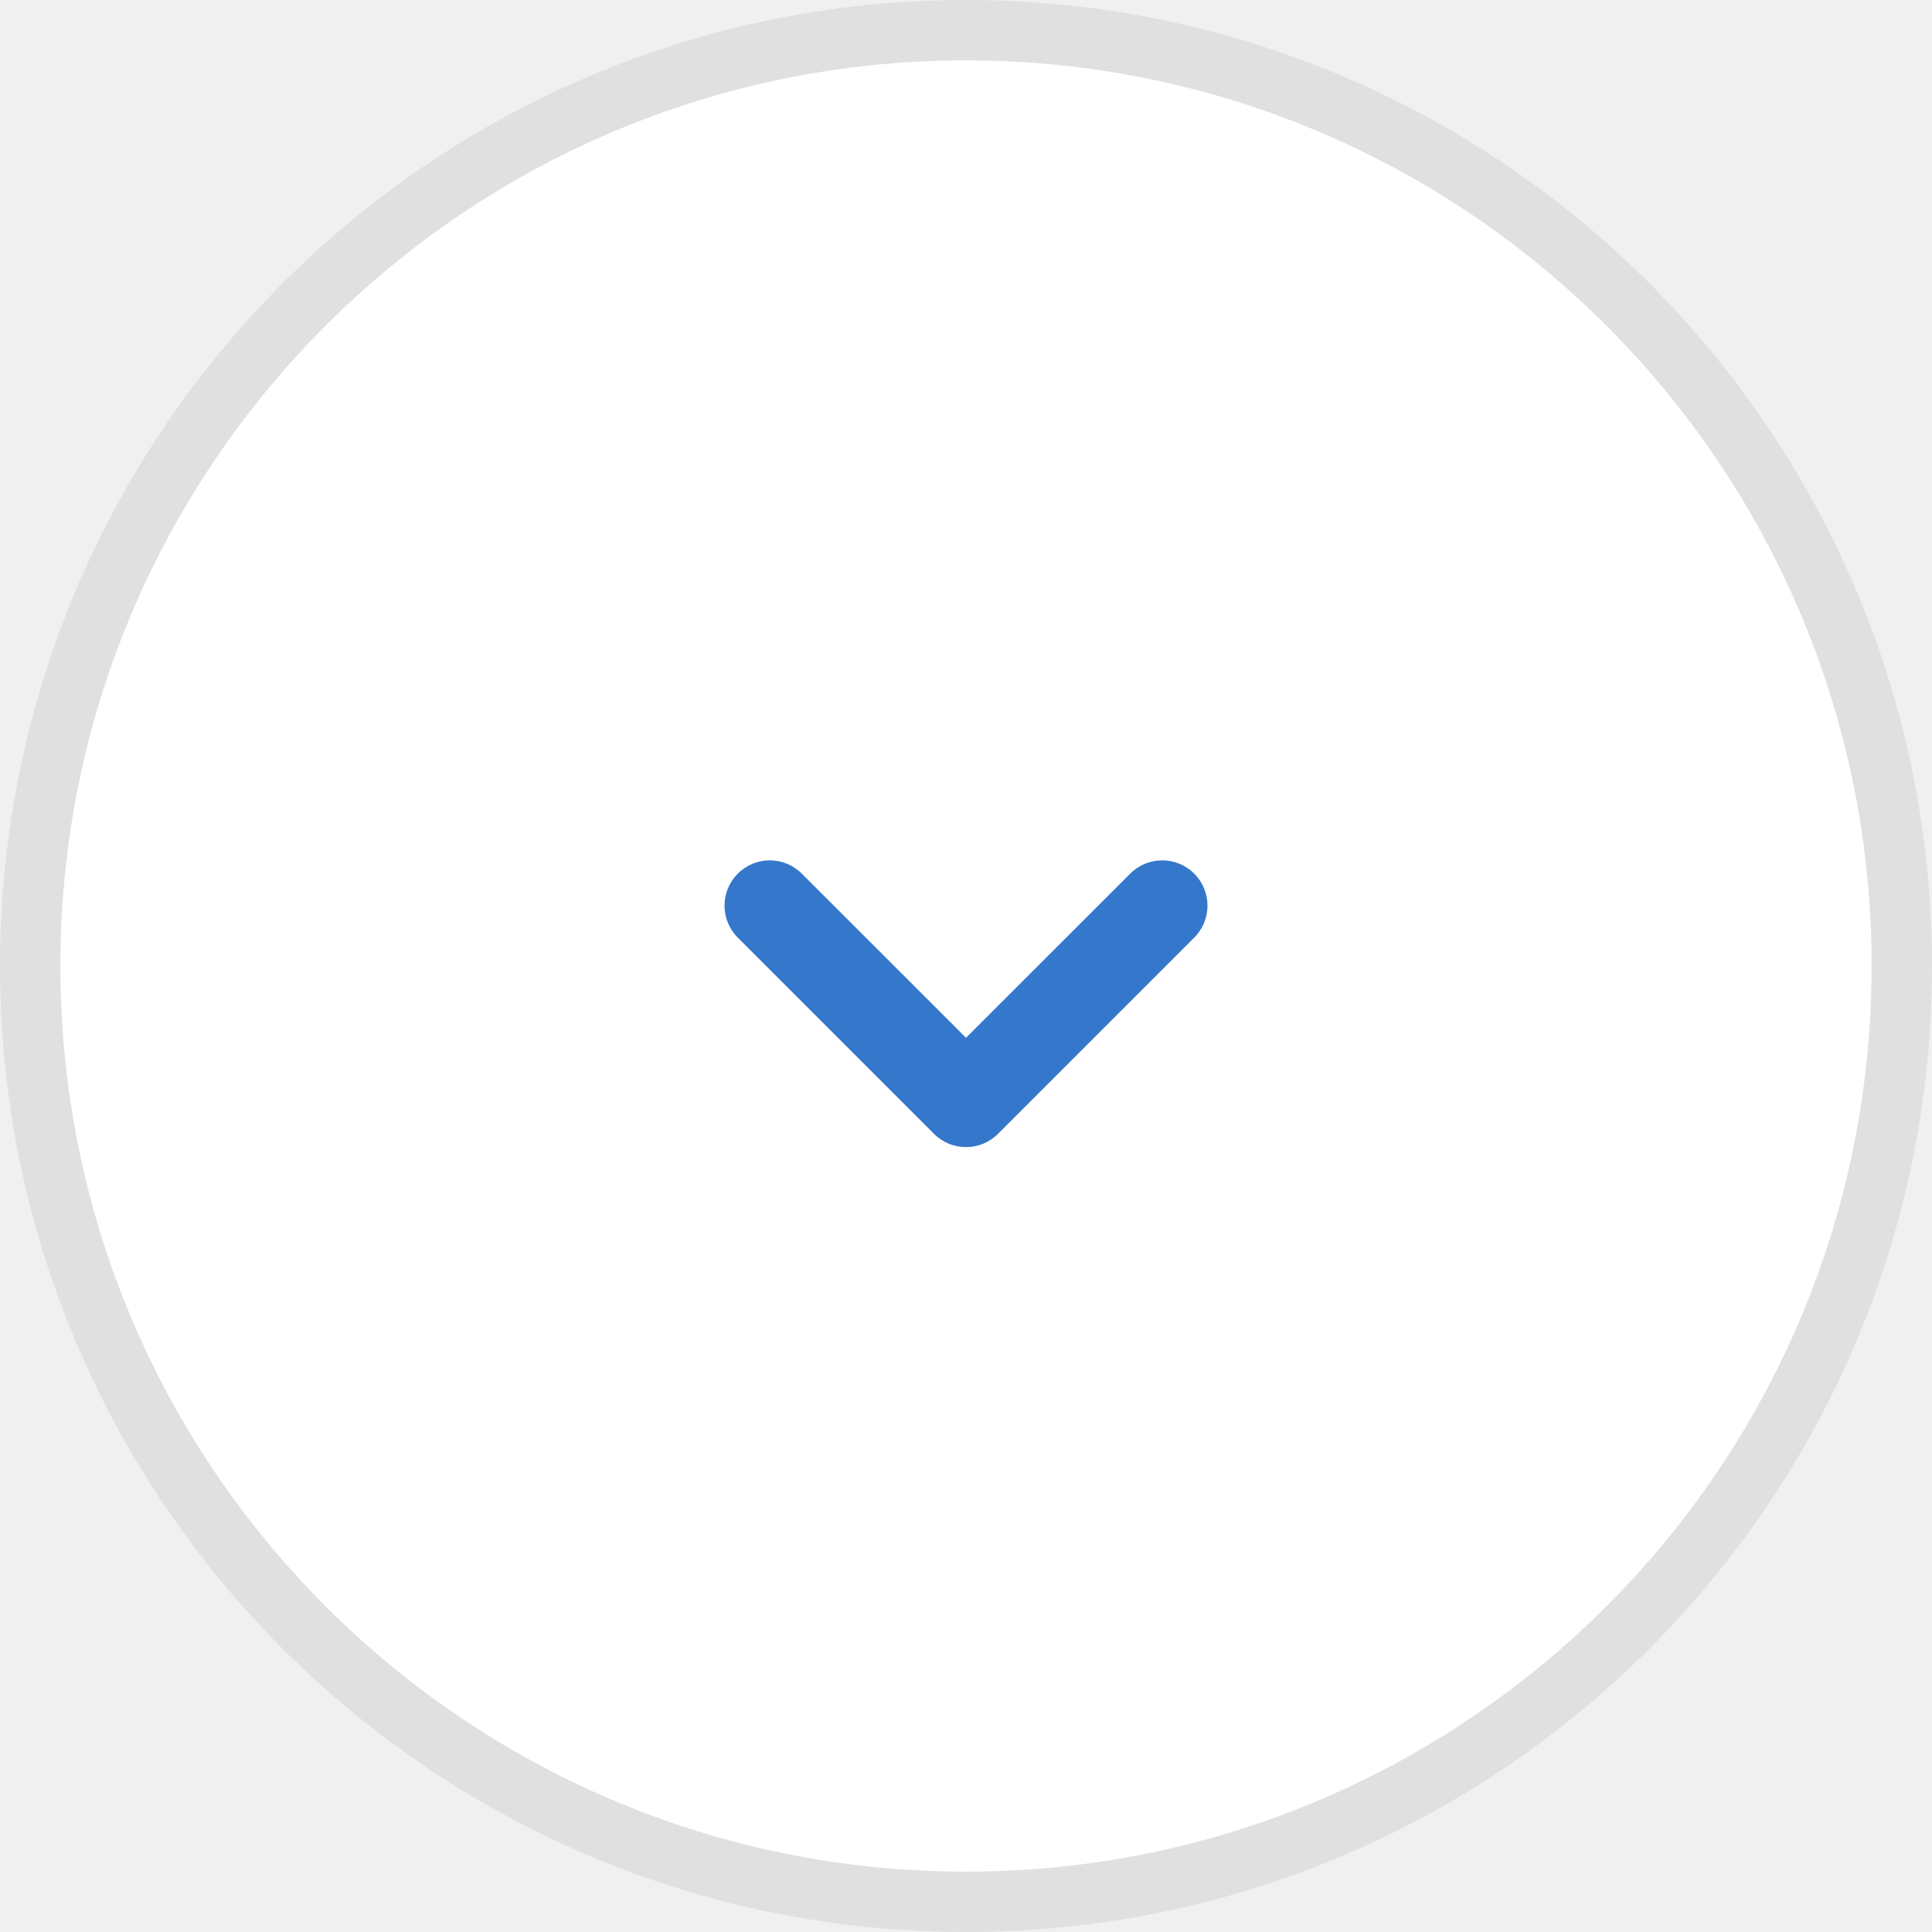
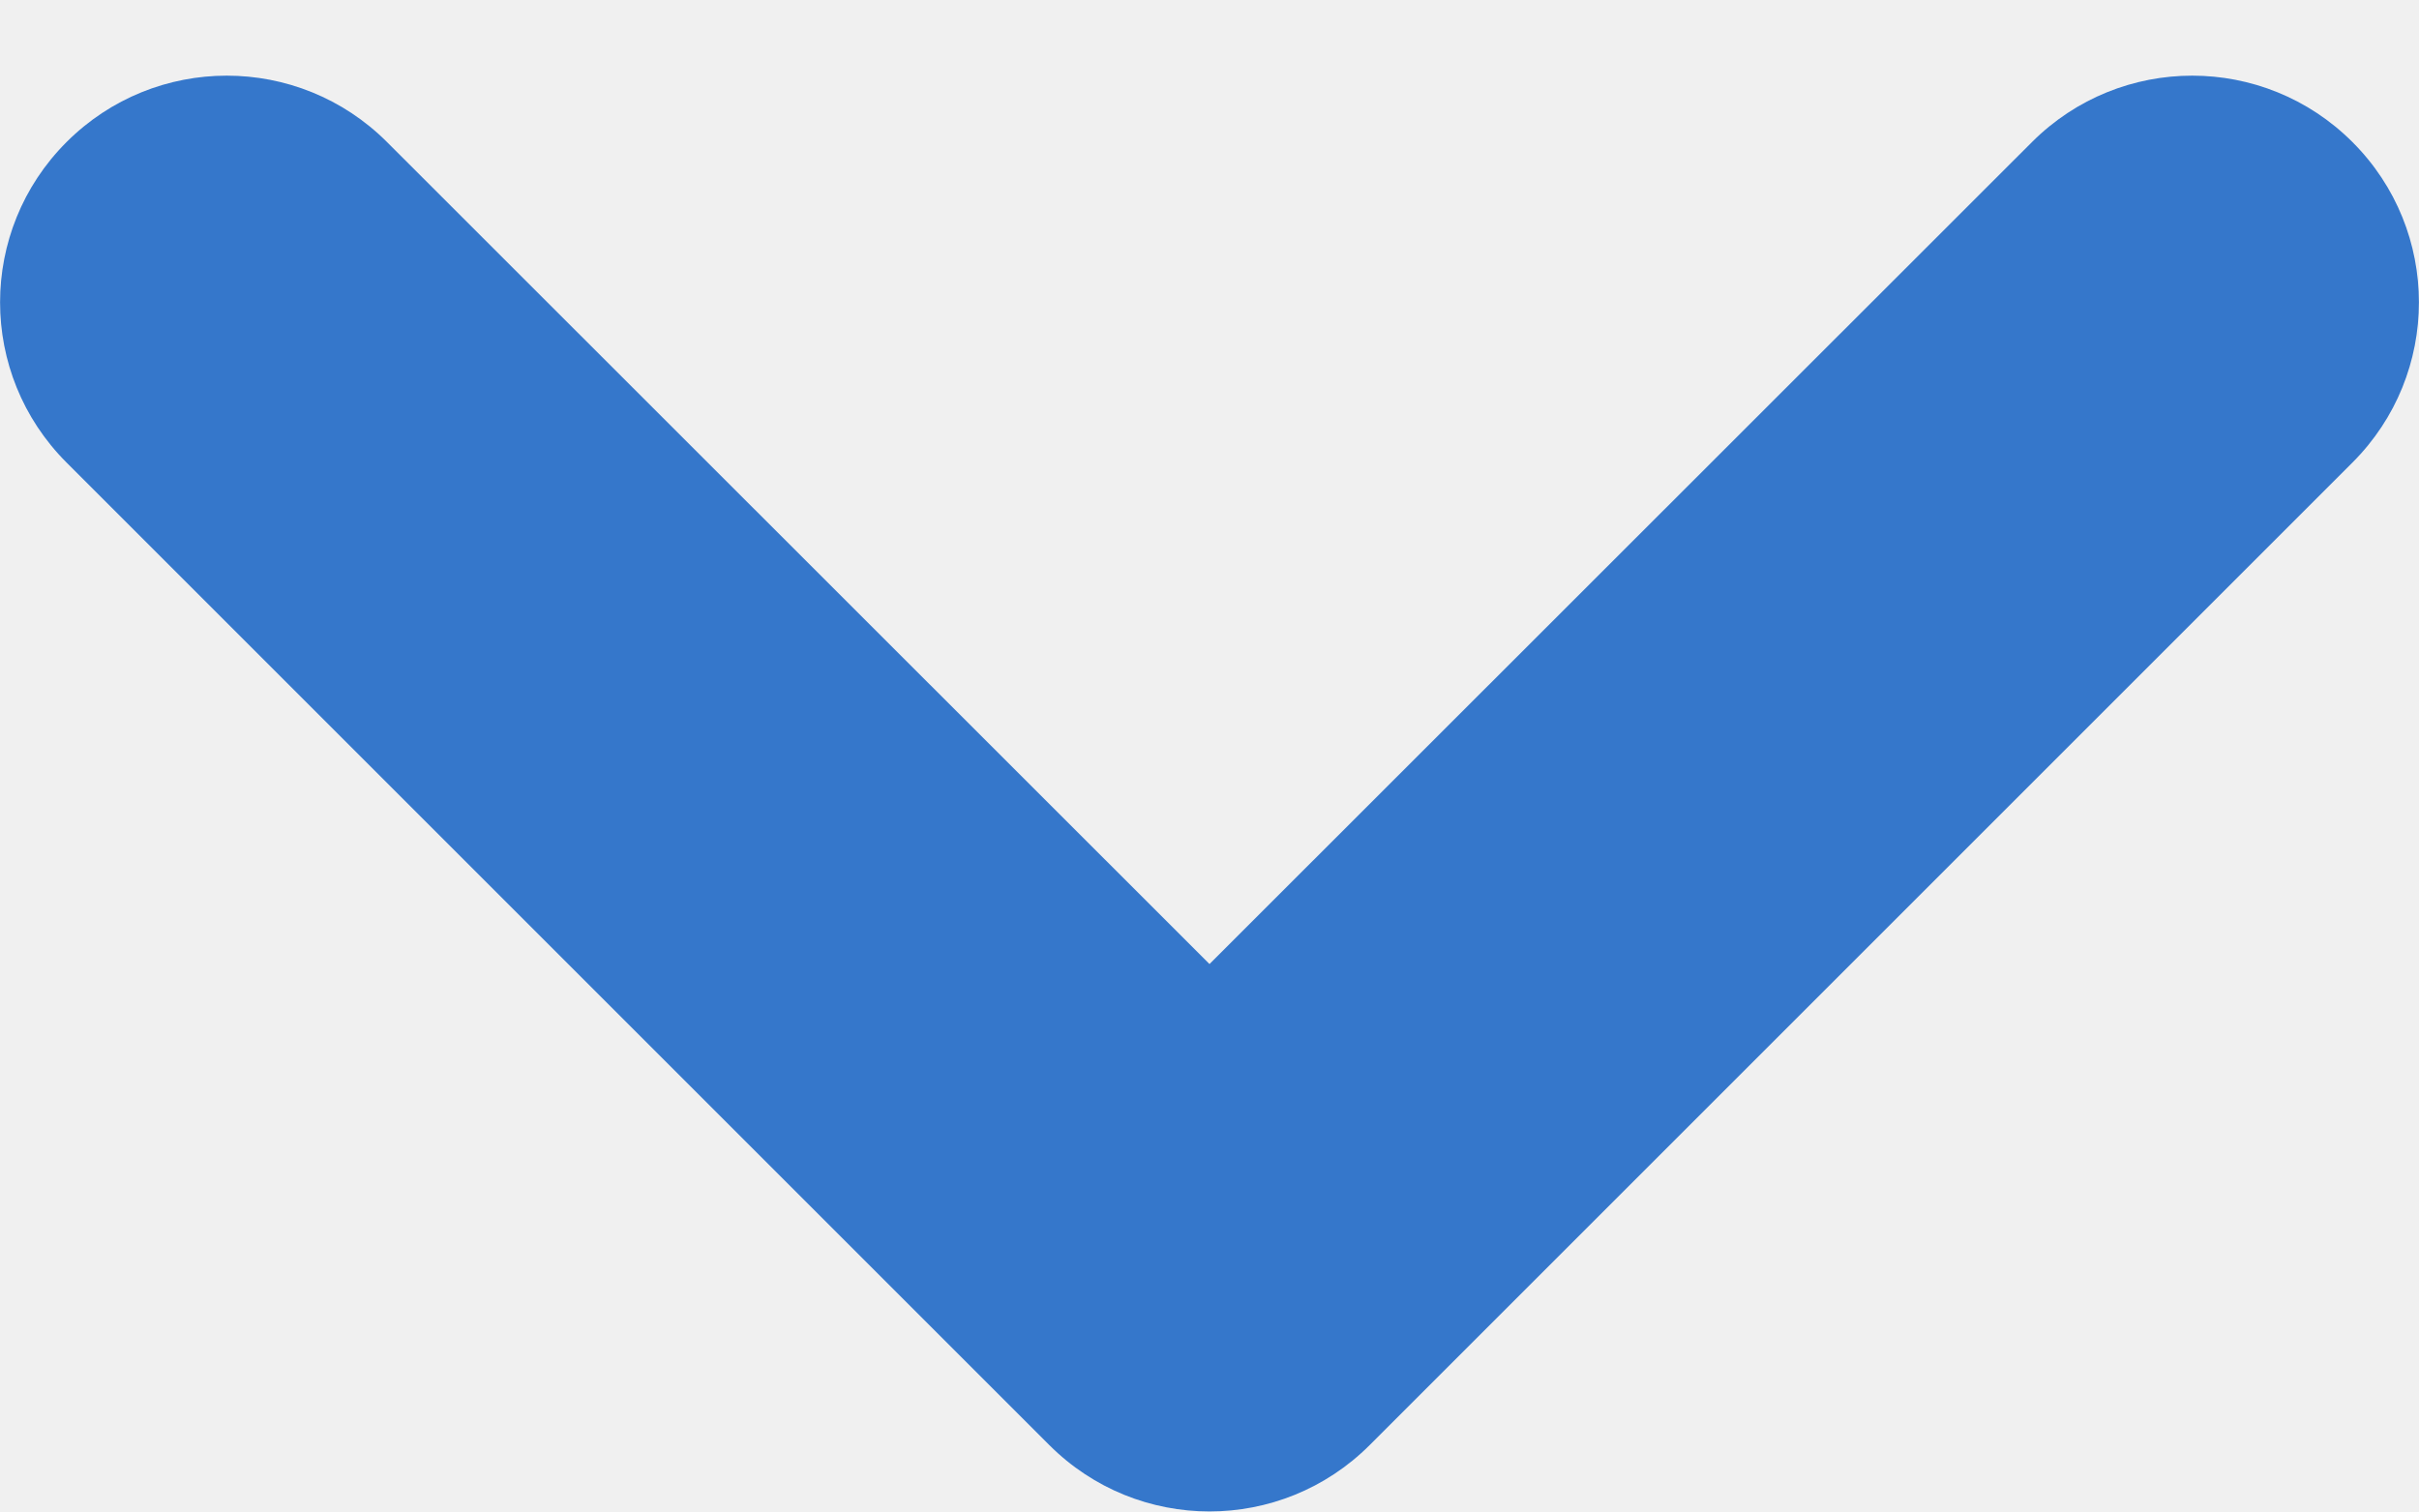
- <svg xmlns="http://www.w3.org/2000/svg" width="32" height="32" viewBox="0 0 32 32" fill="none">
-   <rect x="0.5" y="0.5" width="31" height="31" rx="15.5" fill="white" />
-   <path d="M12.22 14.47C12.513 14.177 12.987 14.177 13.28 14.47L16 17.189L18.72 14.47C19.013 14.177 19.487 14.177 19.78 14.47C20.073 14.763 20.073 15.237 19.78 15.53L16.53 18.78C16.237 19.073 15.763 19.073 15.47 18.78L12.22 15.53C11.927 15.237 11.927 14.763 12.22 14.47Z" fill="#3577CB" />
-   <rect x="0.5" y="0.5" width="31" height="31" rx="15.5" stroke="#E0E0E0" />
+ <svg xmlns="http://www.w3.org/2000/svg" width="8" height="5" viewBox="0 0 8 5" fill="none">
+   <path d="M0.22 0.47C0.513 0.177 0.987 0.177 1.28 0.47L4 3.189L6.72 0.47C7.013 0.177 7.487 0.177 7.78 0.47C8.073 0.763 8.073 1.237 7.78 1.53L4.53 4.78C4.237 5.073 3.763 5.073 3.47 4.78L0.22 1.53C-0.073 1.237 -0.073 0.763 0.22 0.47Z" fill="#3577CB" />
</svg>
